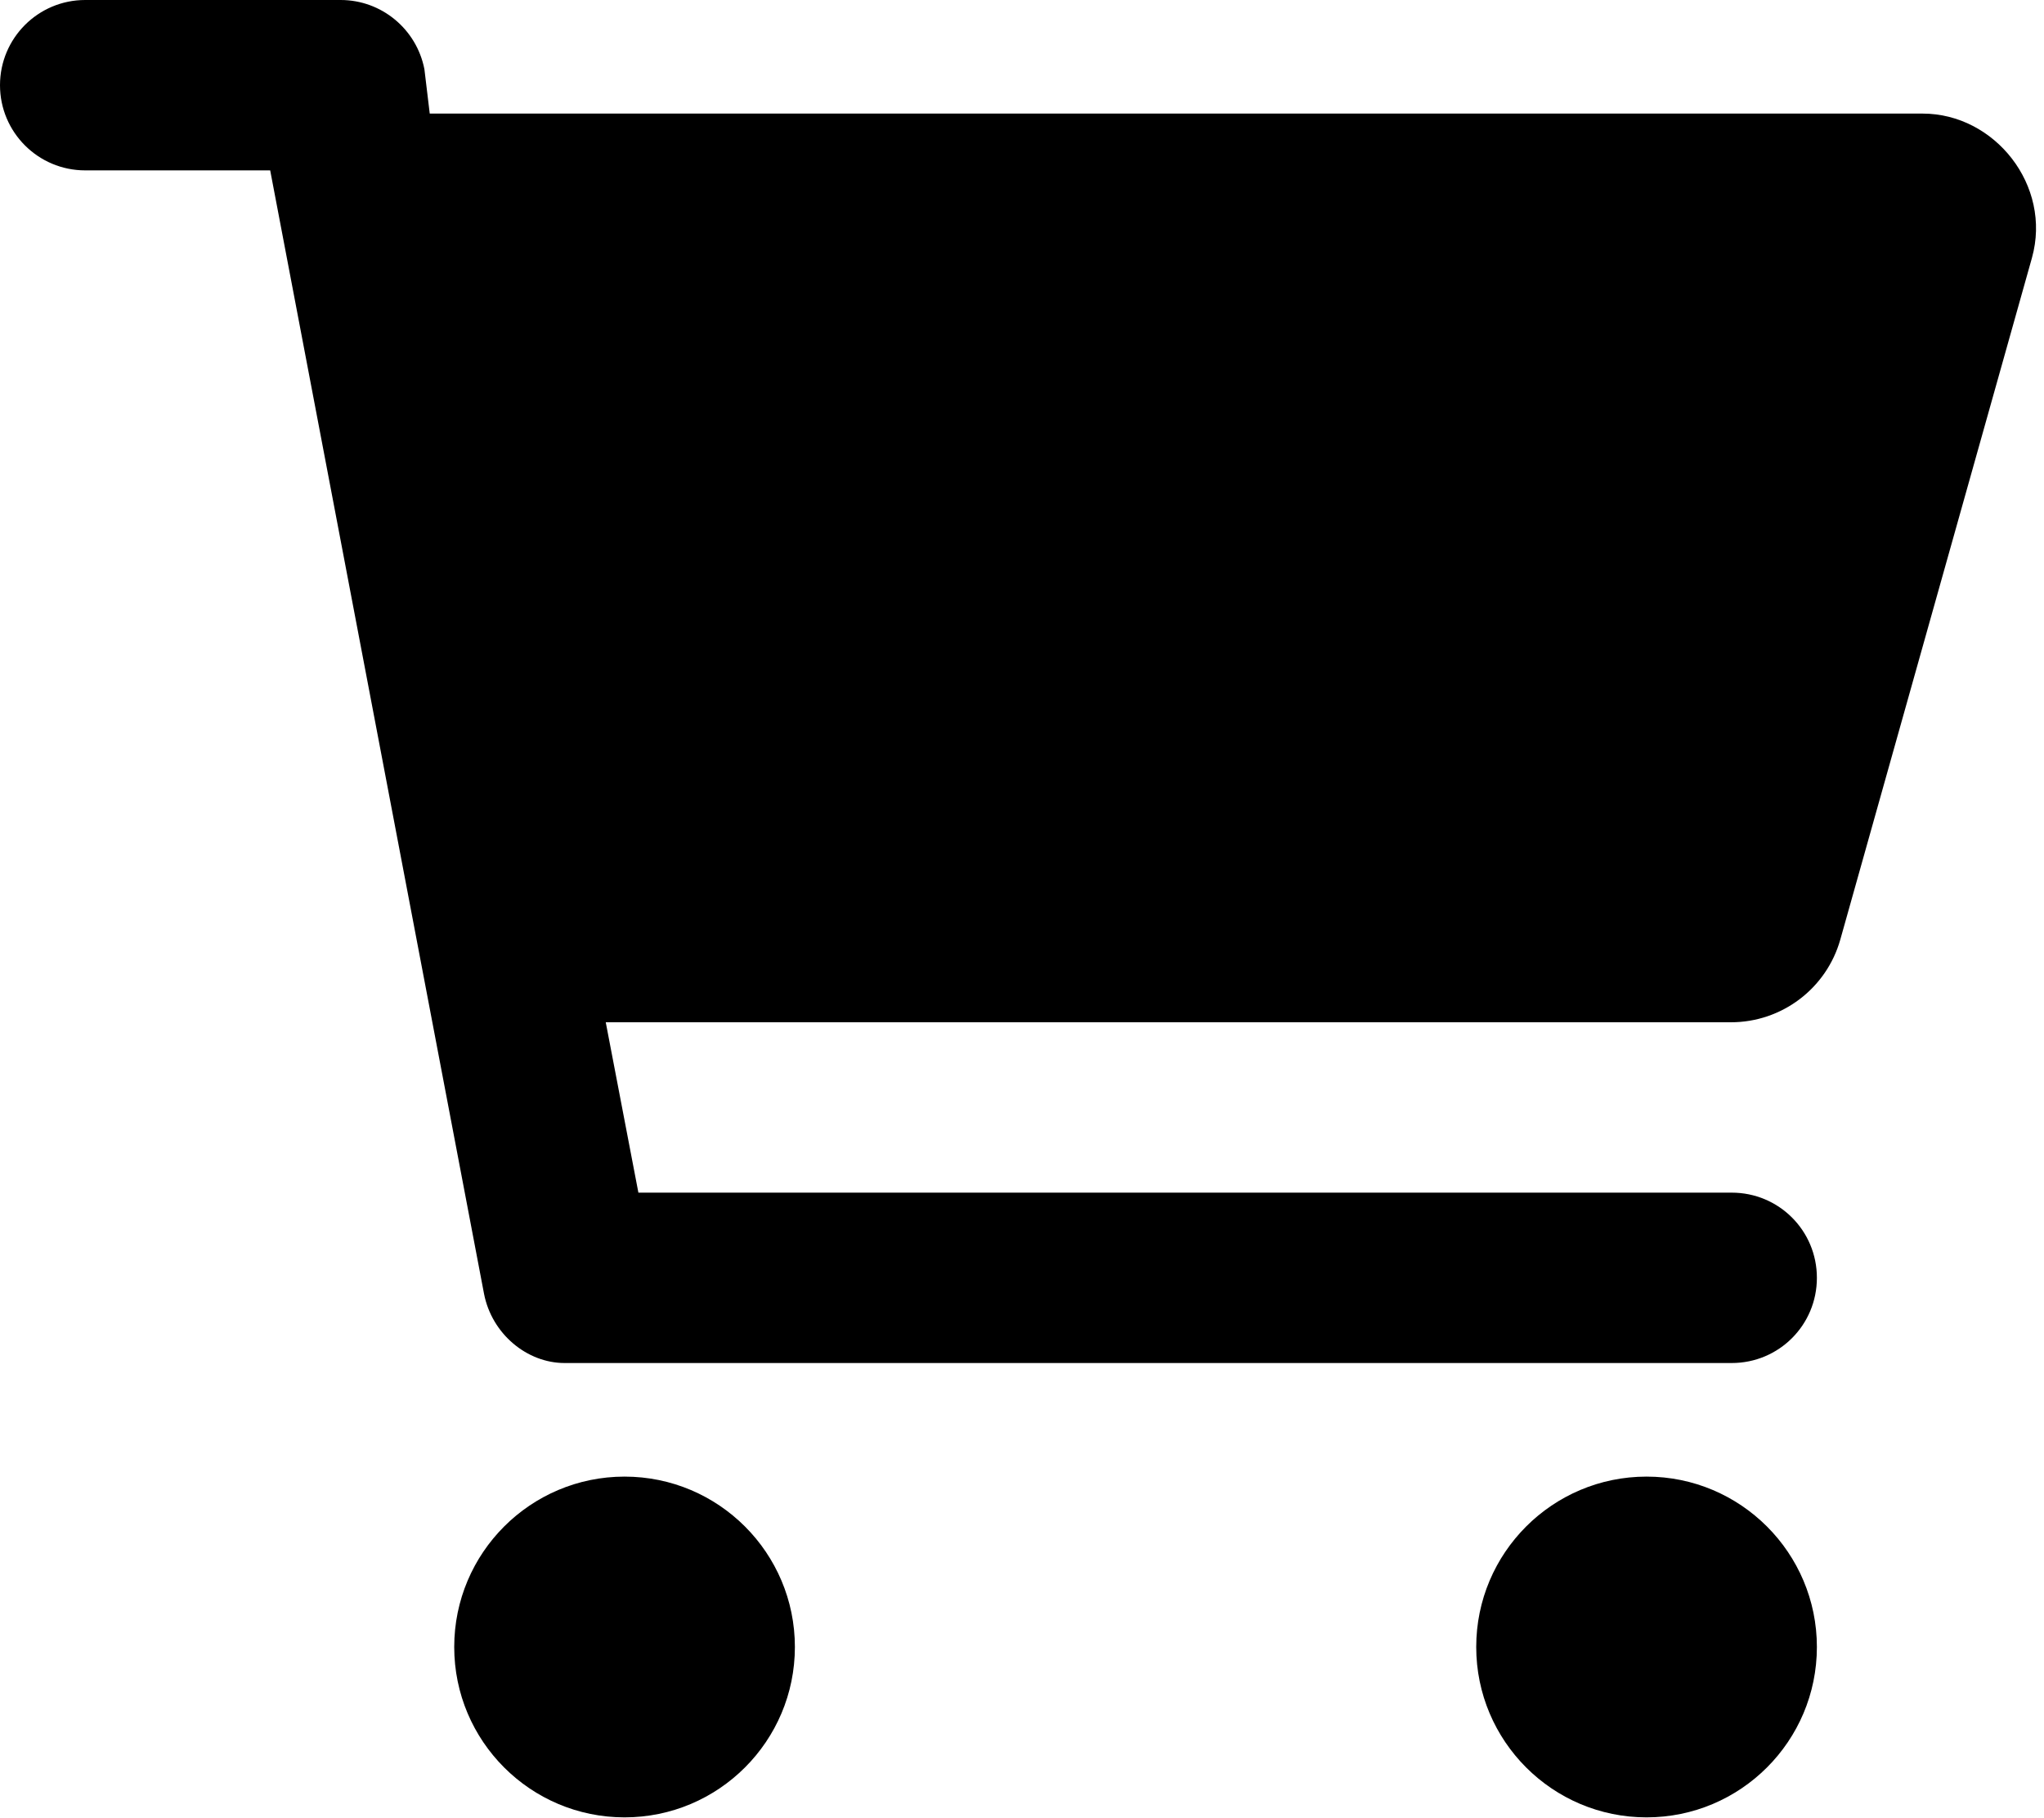
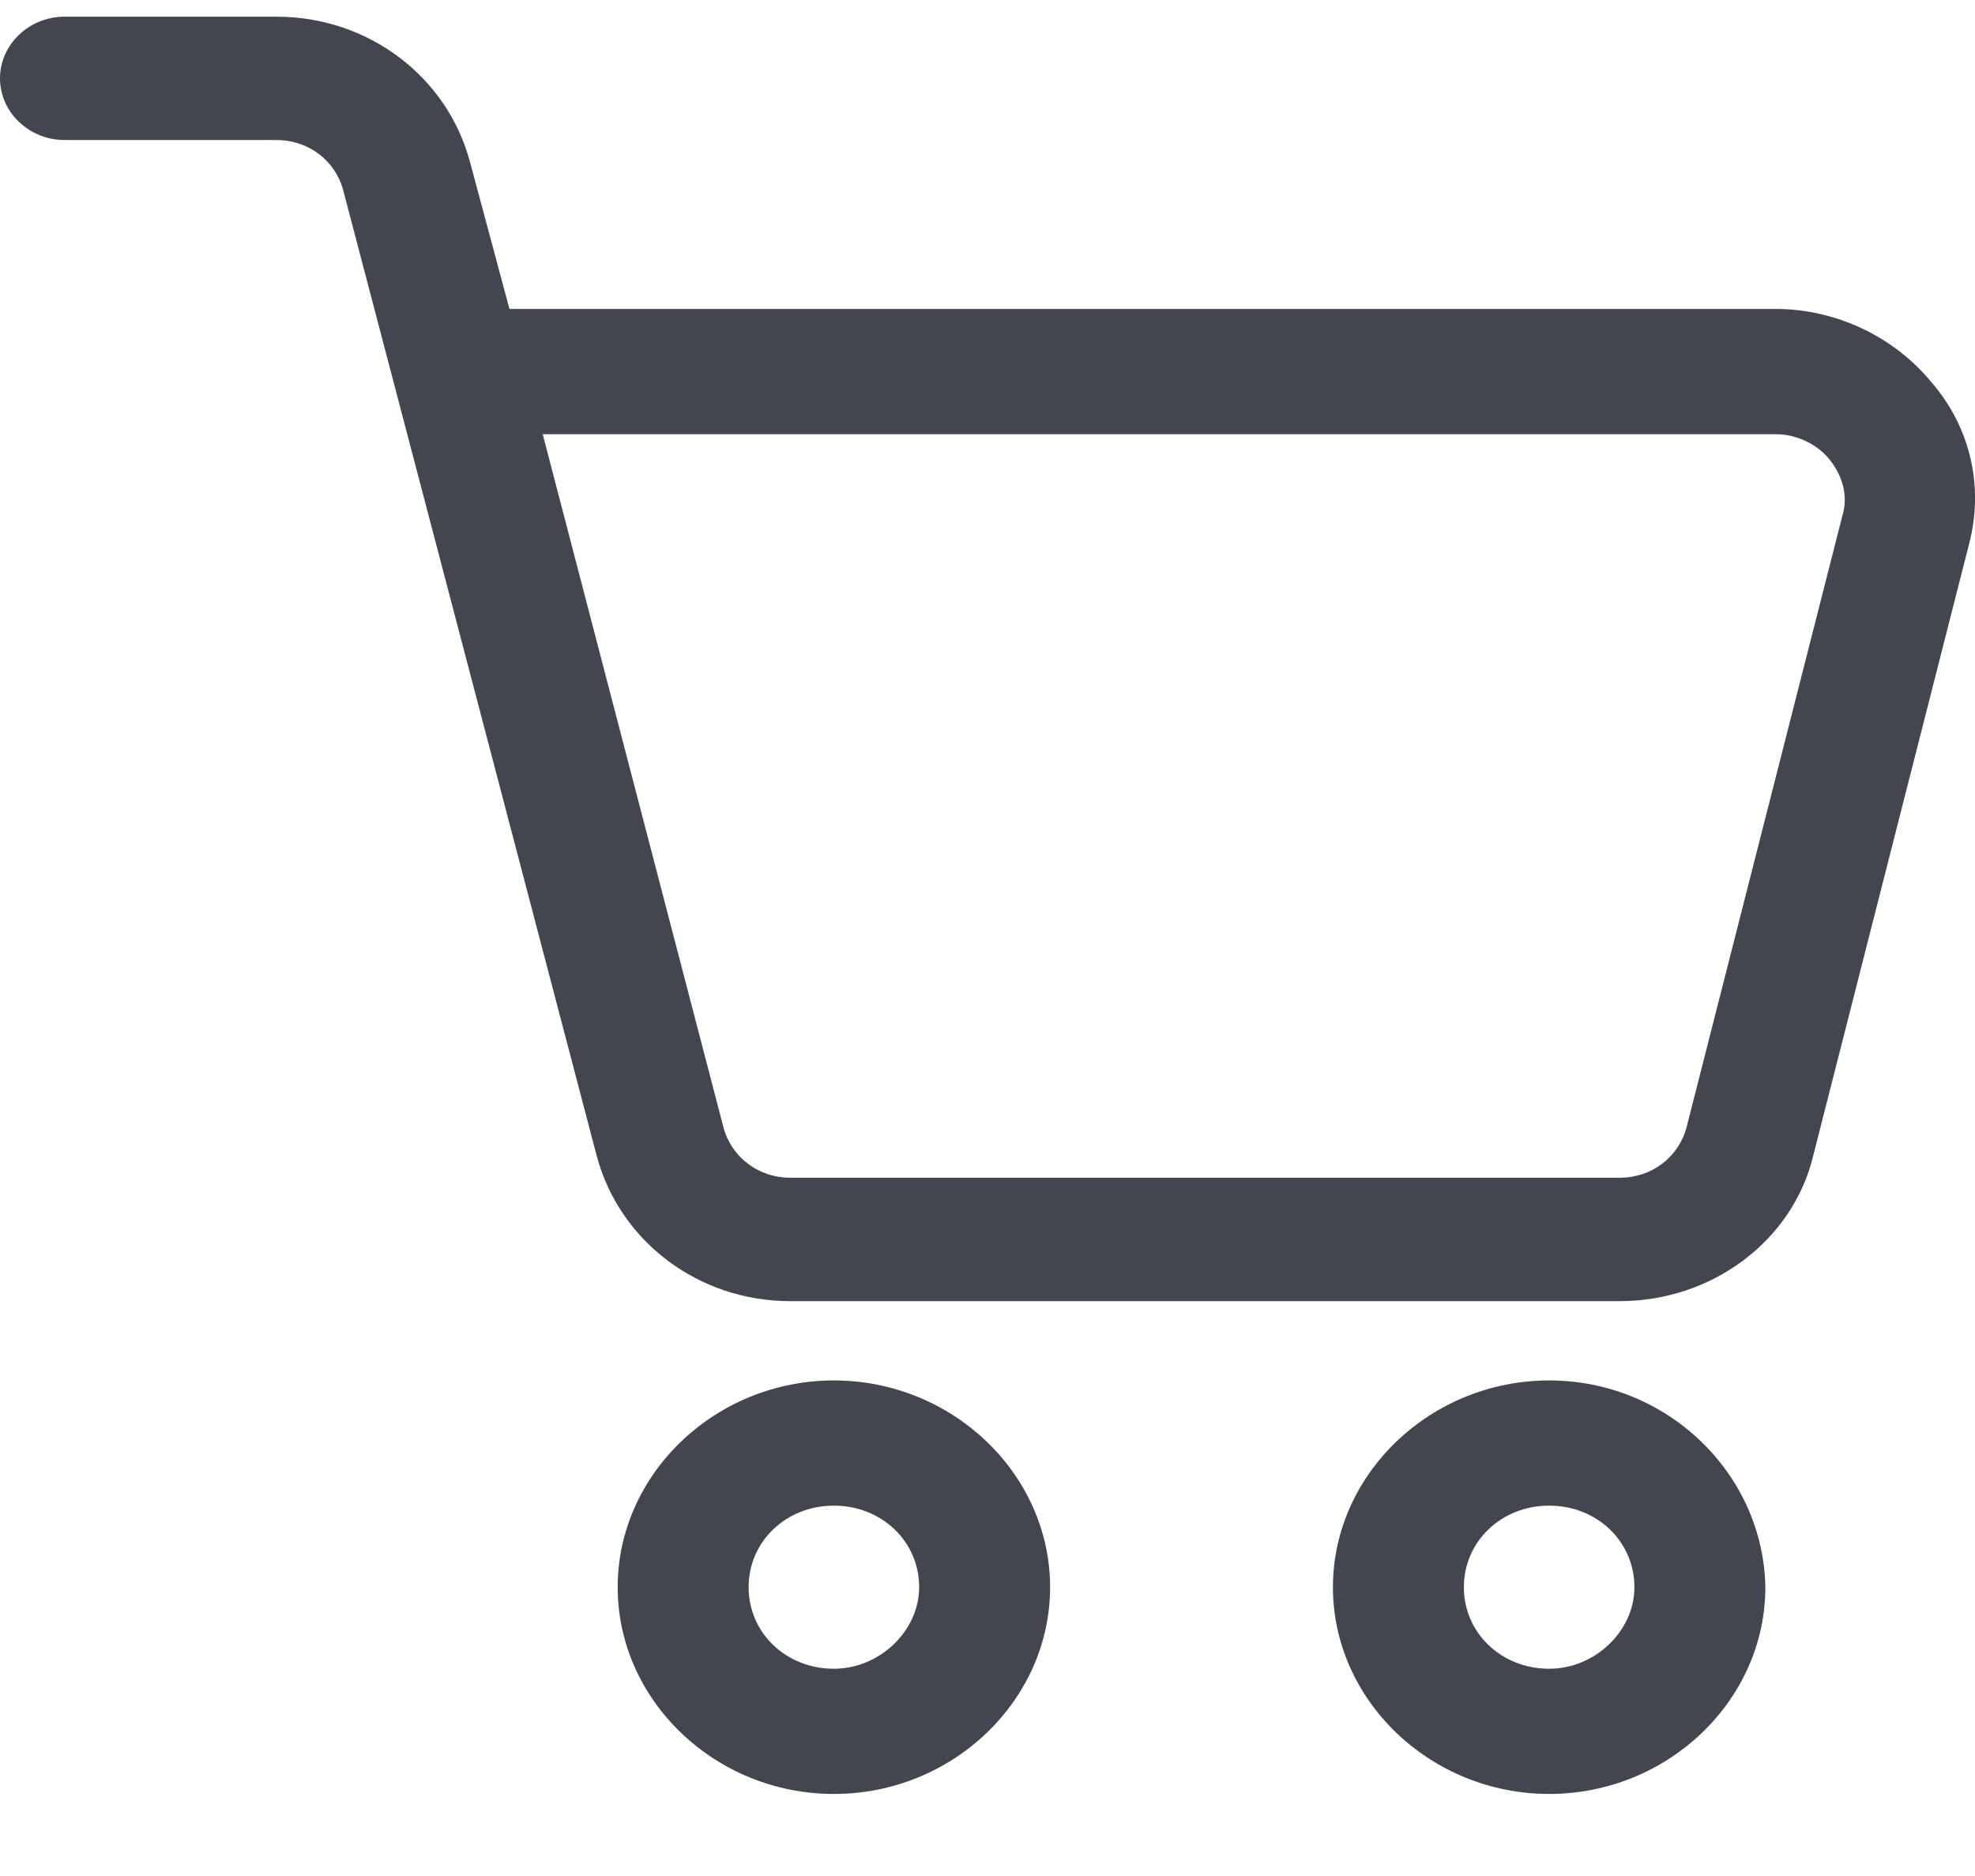
- <svg xmlns="http://www.w3.org/2000/svg" viewBox="0 0 576 512">
-   <path d="M96 0C107.5 0 117.4 8.19 119.6 19.51L121.1 32H541.8C562.1 32 578.3 52.25 572.6 72.66L518.6 264.7C514.7 278.5 502.1 288 487.8 288H170.7L179.9 336H488C501.3 336 512 346.7 512 360C512 373.3 501.3 384 488 384H159.1C148.5 384 138.6 375.8 136.4 364.5L76.14 48H24C10.75 48 0 37.25 0 24C0 10.75 10.75 0 24 0H96zM128 464C128 437.5 149.5 416 176 416C202.5 416 224 437.5 224 464C224 490.5 202.5 512 176 512C149.5 512 128 490.5 128 464zM512 464C512 490.5 490.5 512 464 512C437.5 512 416 490.5 416 464C416 437.5 437.5 416 464 416C490.5 416 512 437.5 512 464z" />
+ <svg xmlns="http://www.w3.org/2000/svg" width="20" height="19" viewBox="0 0 20 19" fill="none">
+   <path d="M19.561 3.874C19.182 3.41 18.592 3.129 17.982 3.129H5.159L4.759 1.639C4.527 0.773 3.728 0.169 2.801 0.169H0.653C0.295 0.169 0 0.451 0 0.793C0 1.136 0.294 1.418 0.653 1.418H2.801C3.117 1.418 3.39 1.619 3.474 1.921L6.043 11.708C6.275 12.574 7.075 13.178 8.002 13.178H16.403C17.329 13.178 18.151 12.574 18.361 11.708L19.941 5.506C20.088 4.941 19.962 4.337 19.561 3.874L19.561 3.874ZM18.657 5.223L17.077 11.425C16.993 11.726 16.72 11.928 16.404 11.928H8.002C7.686 11.928 7.412 11.726 7.328 11.425L5.496 4.398H17.983C18.194 4.398 18.404 4.498 18.531 4.659C18.657 4.82 18.719 5.021 18.657 5.223L18.657 5.223Z" fill="#43464E" />
+   <path d="M8.444 13.981C7.244 13.981 6.255 14.928 6.255 16.075C6.255 17.223 7.244 18.169 8.444 18.169C9.644 18.17 10.634 17.223 10.634 16.076C10.634 14.928 9.644 13.981 8.444 13.981V13.981ZM8.444 16.901C7.96 16.901 7.581 16.538 7.581 16.075C7.581 15.612 7.96 15.249 8.444 15.249C8.929 15.249 9.308 15.612 9.308 16.075C9.307 16.519 8.907 16.901 8.444 16.901Z" fill="#43464E" />
+   <path d="M15.688 13.981C14.488 13.981 13.498 14.928 13.498 16.075C13.498 17.223 14.488 18.169 15.688 18.169C16.887 18.169 17.877 17.223 17.877 16.075C17.857 14.928 16.887 13.981 15.688 13.981ZM15.688 16.901C15.203 16.901 14.824 16.538 14.824 16.075C14.824 15.612 15.203 15.249 15.688 15.249C16.172 15.249 16.551 15.612 16.551 16.075C16.551 16.519 16.151 16.901 15.688 16.901Z" fill="#43464E" />
</svg>
